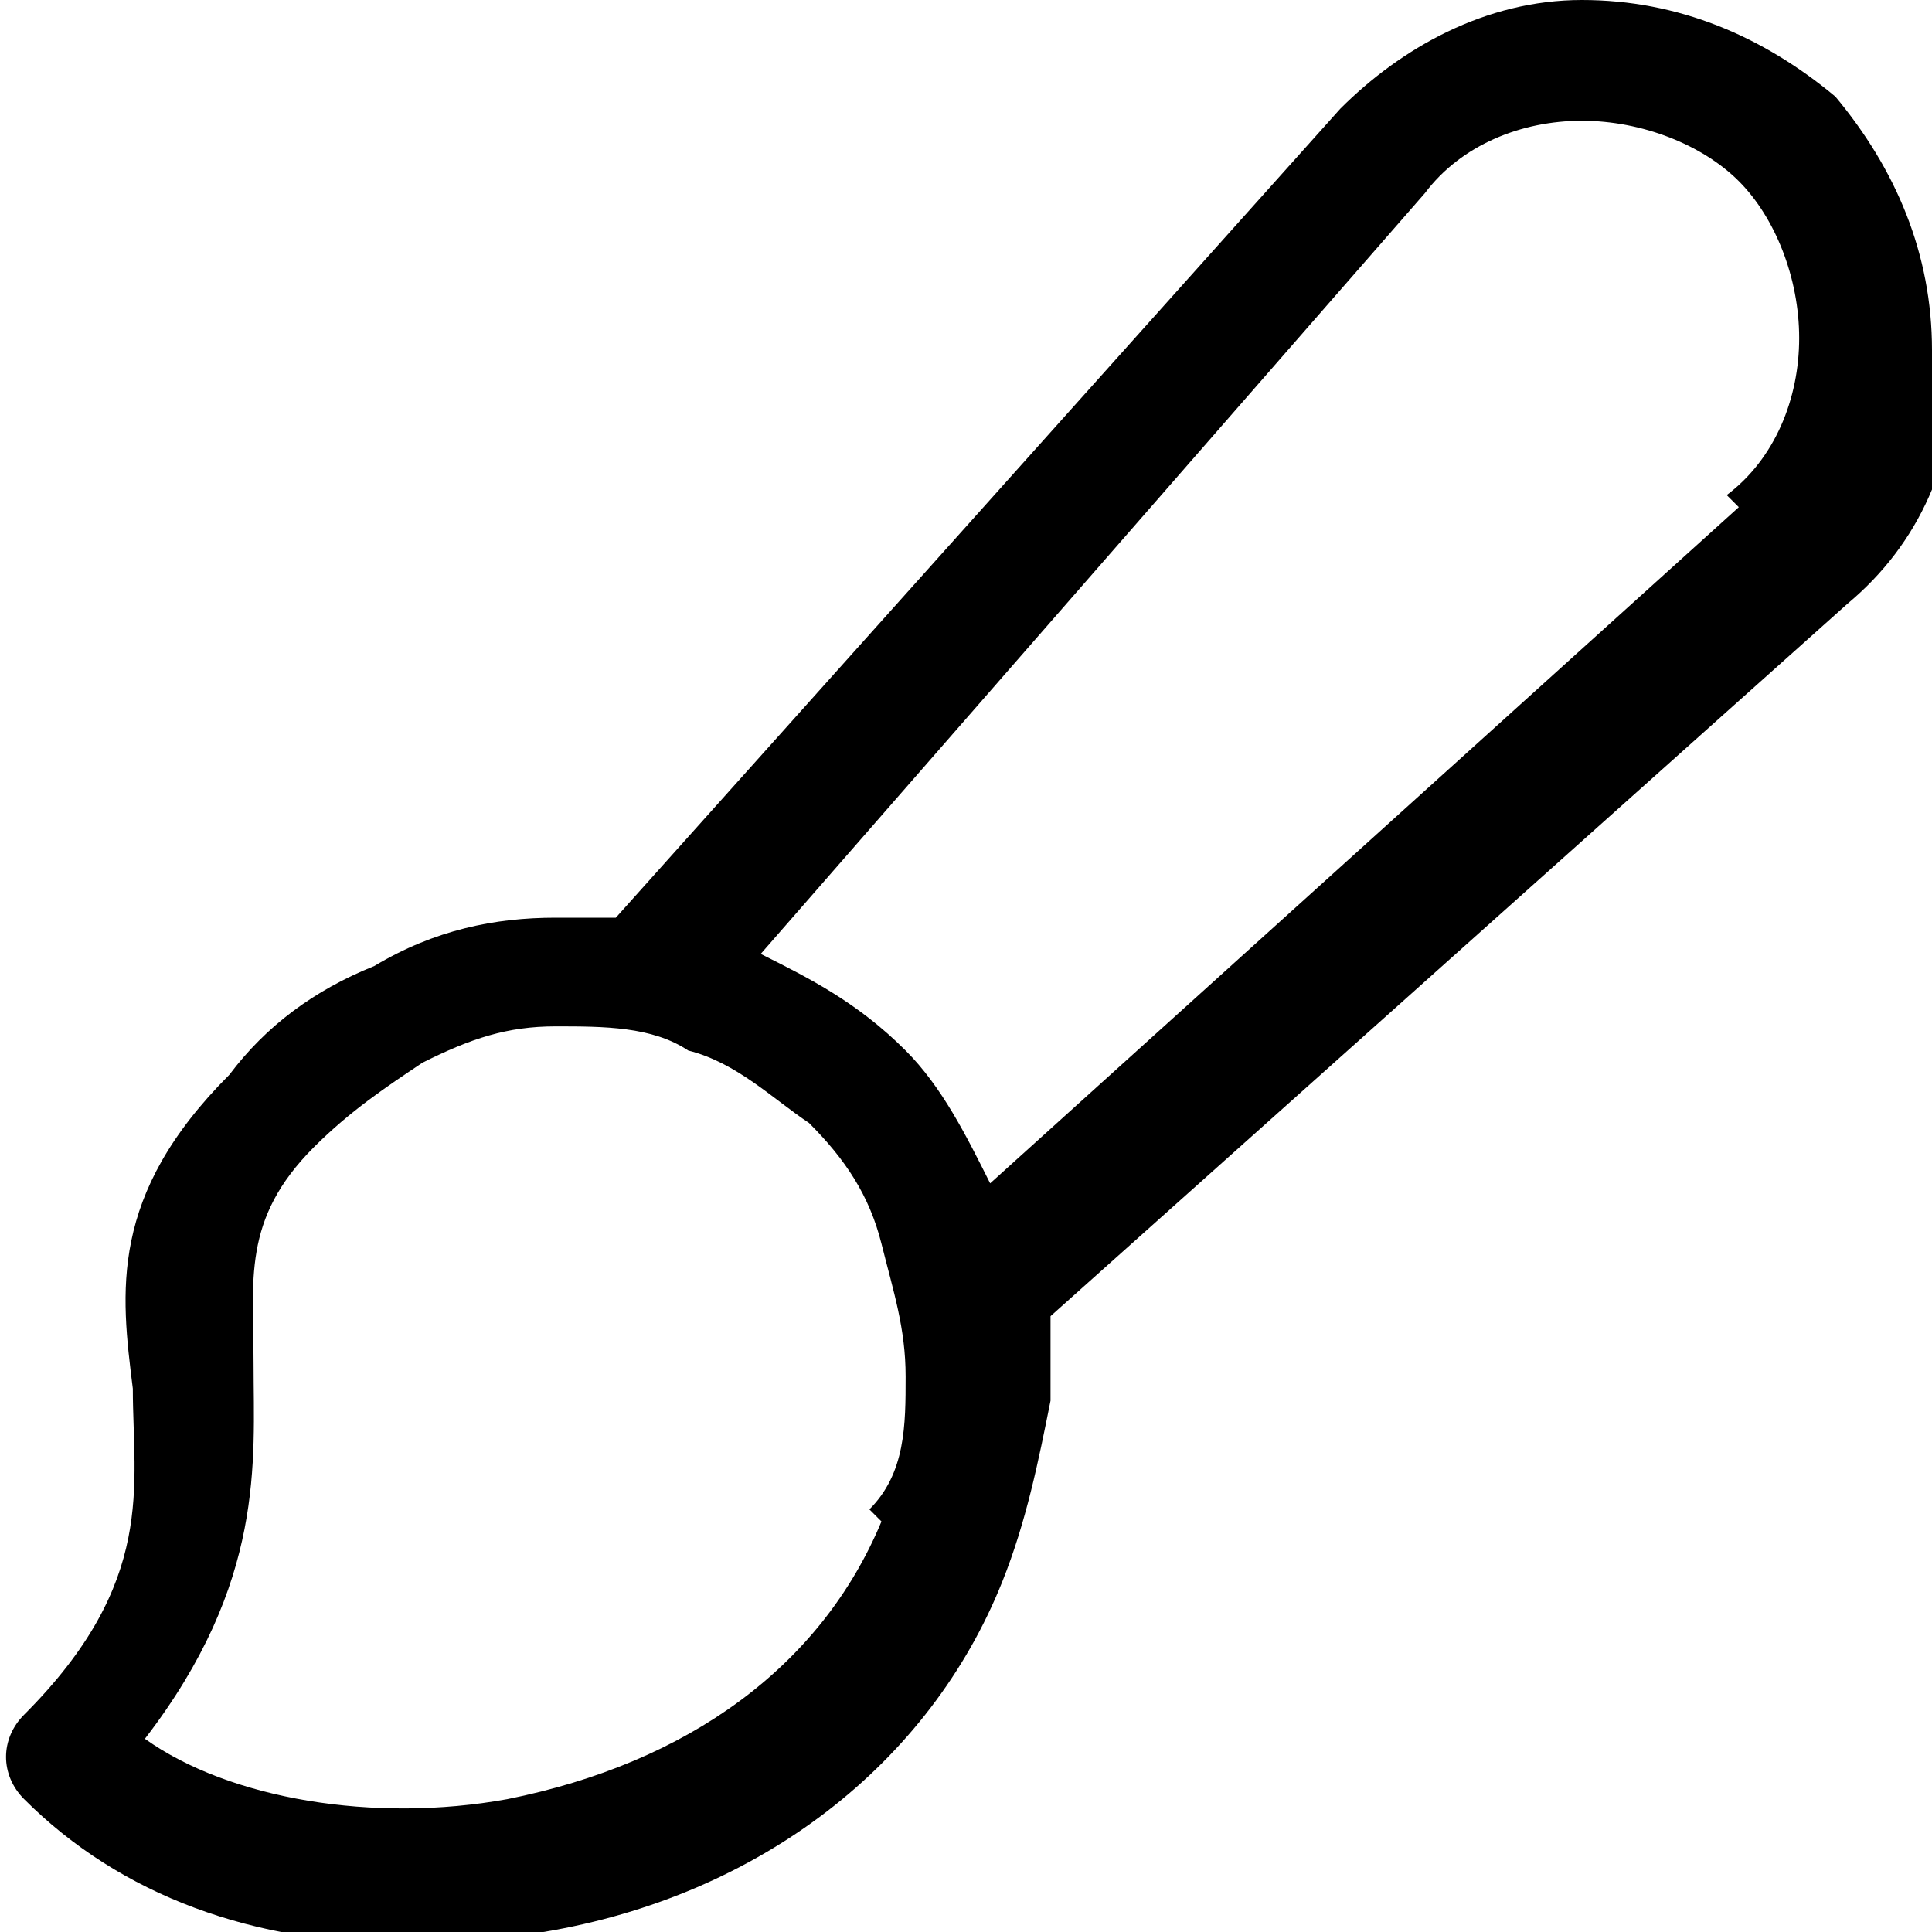
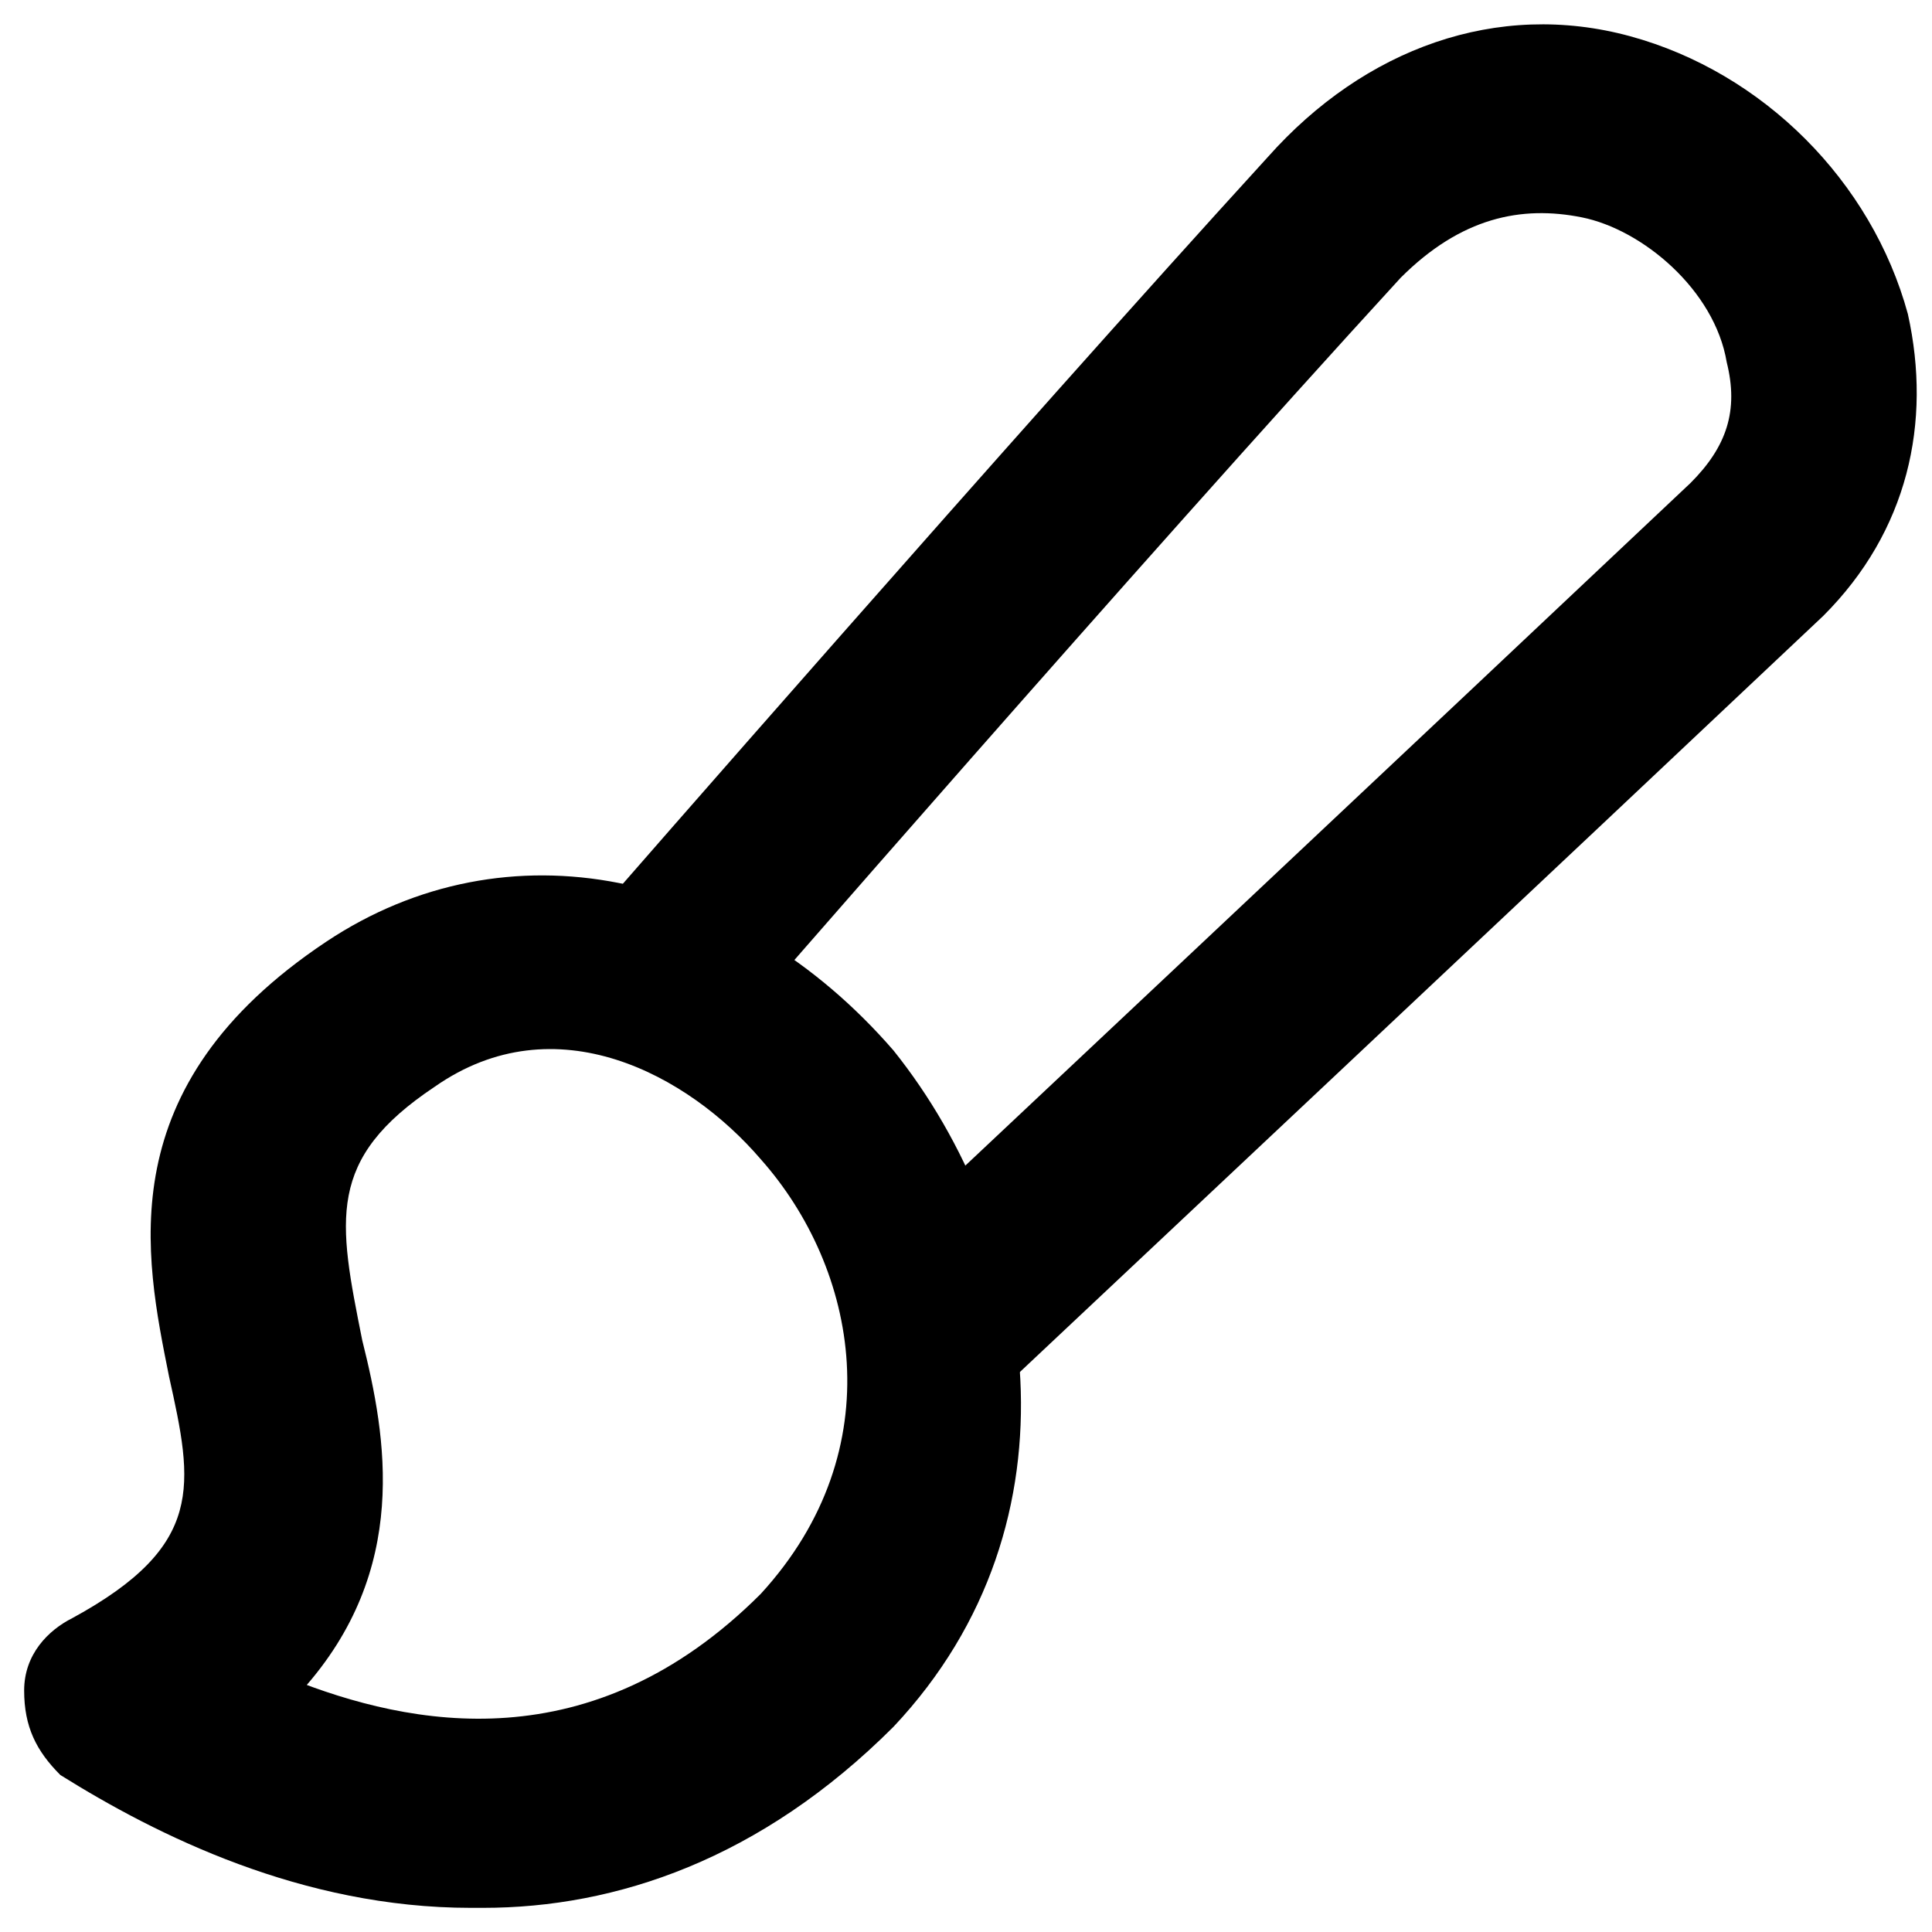
- <svg xmlns="http://www.w3.org/2000/svg" viewBox="0 0 16 16">
-   <path d="M16,2.9c0-.8-.3-1.5-.8-2.1C14.6.3,13.9,0,13.1,0c-.8,0-1.5.4-2,.9l-6,6.7c-.2,0-.3,0-.5,0-.5,0-1,.1-1.5.4-.5.2-.9.5-1.2.9-1,1-.9,1.8-.8,2.6,0,.8.2,1.6-.9,2.7-.2.2-.2.5,0,.7.8.8,1.9,1.2,3.2,1.2s.7,0,1.1-.1c1.8-.3,3.2-1.4,3.8-2.9.2-.5.3-1,.4-1.5,0-.2,0-.5,0-.7l6.6-5.9c.6-.5.9-1.2.9-2ZM7.3,12.6c-.5,1.2-1.6,2-3.1,2.3-1.1.2-2.3,0-3-.5,1-1.3.9-2.3.9-3.1,0-.7-.1-1.2.5-1.8.3-.3.6-.5.9-.7.4-.2.7-.3,1.1-.3.4,0,.8,0,1.1.2.4.1.7.4,1,.6.3.3.5.6.6,1,.1.4.2.7.2,1.1,0,.4,0,.8-.3,1.1ZM14.4,4.2l-6.2,5.6c-.2-.4-.4-.8-.7-1.1-.4-.4-.8-.6-1.2-.8L11.8,1.6c.3-.4.8-.6,1.3-.6.5,0,1,.2,1.3.5.3.3.5.8.5,1.3,0,.5-.2,1-.6,1.3Z" />
+ <svg xmlns="http://www.w3.org/2000/svg" id="Layer_1" version="1.1" viewBox="0 0 16 16">
+   <path d="M3.9,15.8c-1.4,0-2.6-.6-3.4-1.1-.2-.2-.3-.4-.3-.7s.2-.5.4-.6c1.1-.6,1-1.1.8-2-.2-1-.5-2.4,1.3-3.6,1.5-1,3.4-.6,4.7.9,1.2,1.5,1.6,3.9,0,5.6-1.1,1.1-2.3,1.5-3.4,1.5ZM2.4,13.9c1,.4,2.5.7,3.9-.7h0c1.1-1.2.8-2.7,0-3.6-.6-.7-1.7-1.3-2.7-.6-.9.6-.8,1.1-.6,2.1.2.8.4,1.9-.5,2.9Z" />
+   <path d="M8.2,11.5l-1-1.1s5-4.7,6.8-6.4c.3-.3.4-.6.3-1-.1-.6-.7-1.1-1.2-1.2-.5-.1-1,0-1.5.5-2.2,2.4-5.5,6.2-5.5,6.2l-1.1-1s3.4-3.9,5.5-6.2c.8-.9,1.9-1.3,3-1,1.1.3,2,1.2,2.3,2.3.2.9,0,1.8-.7,2.5-1.8,1.7-6.8,6.4-6.8,6.4Z" />
</svg>
